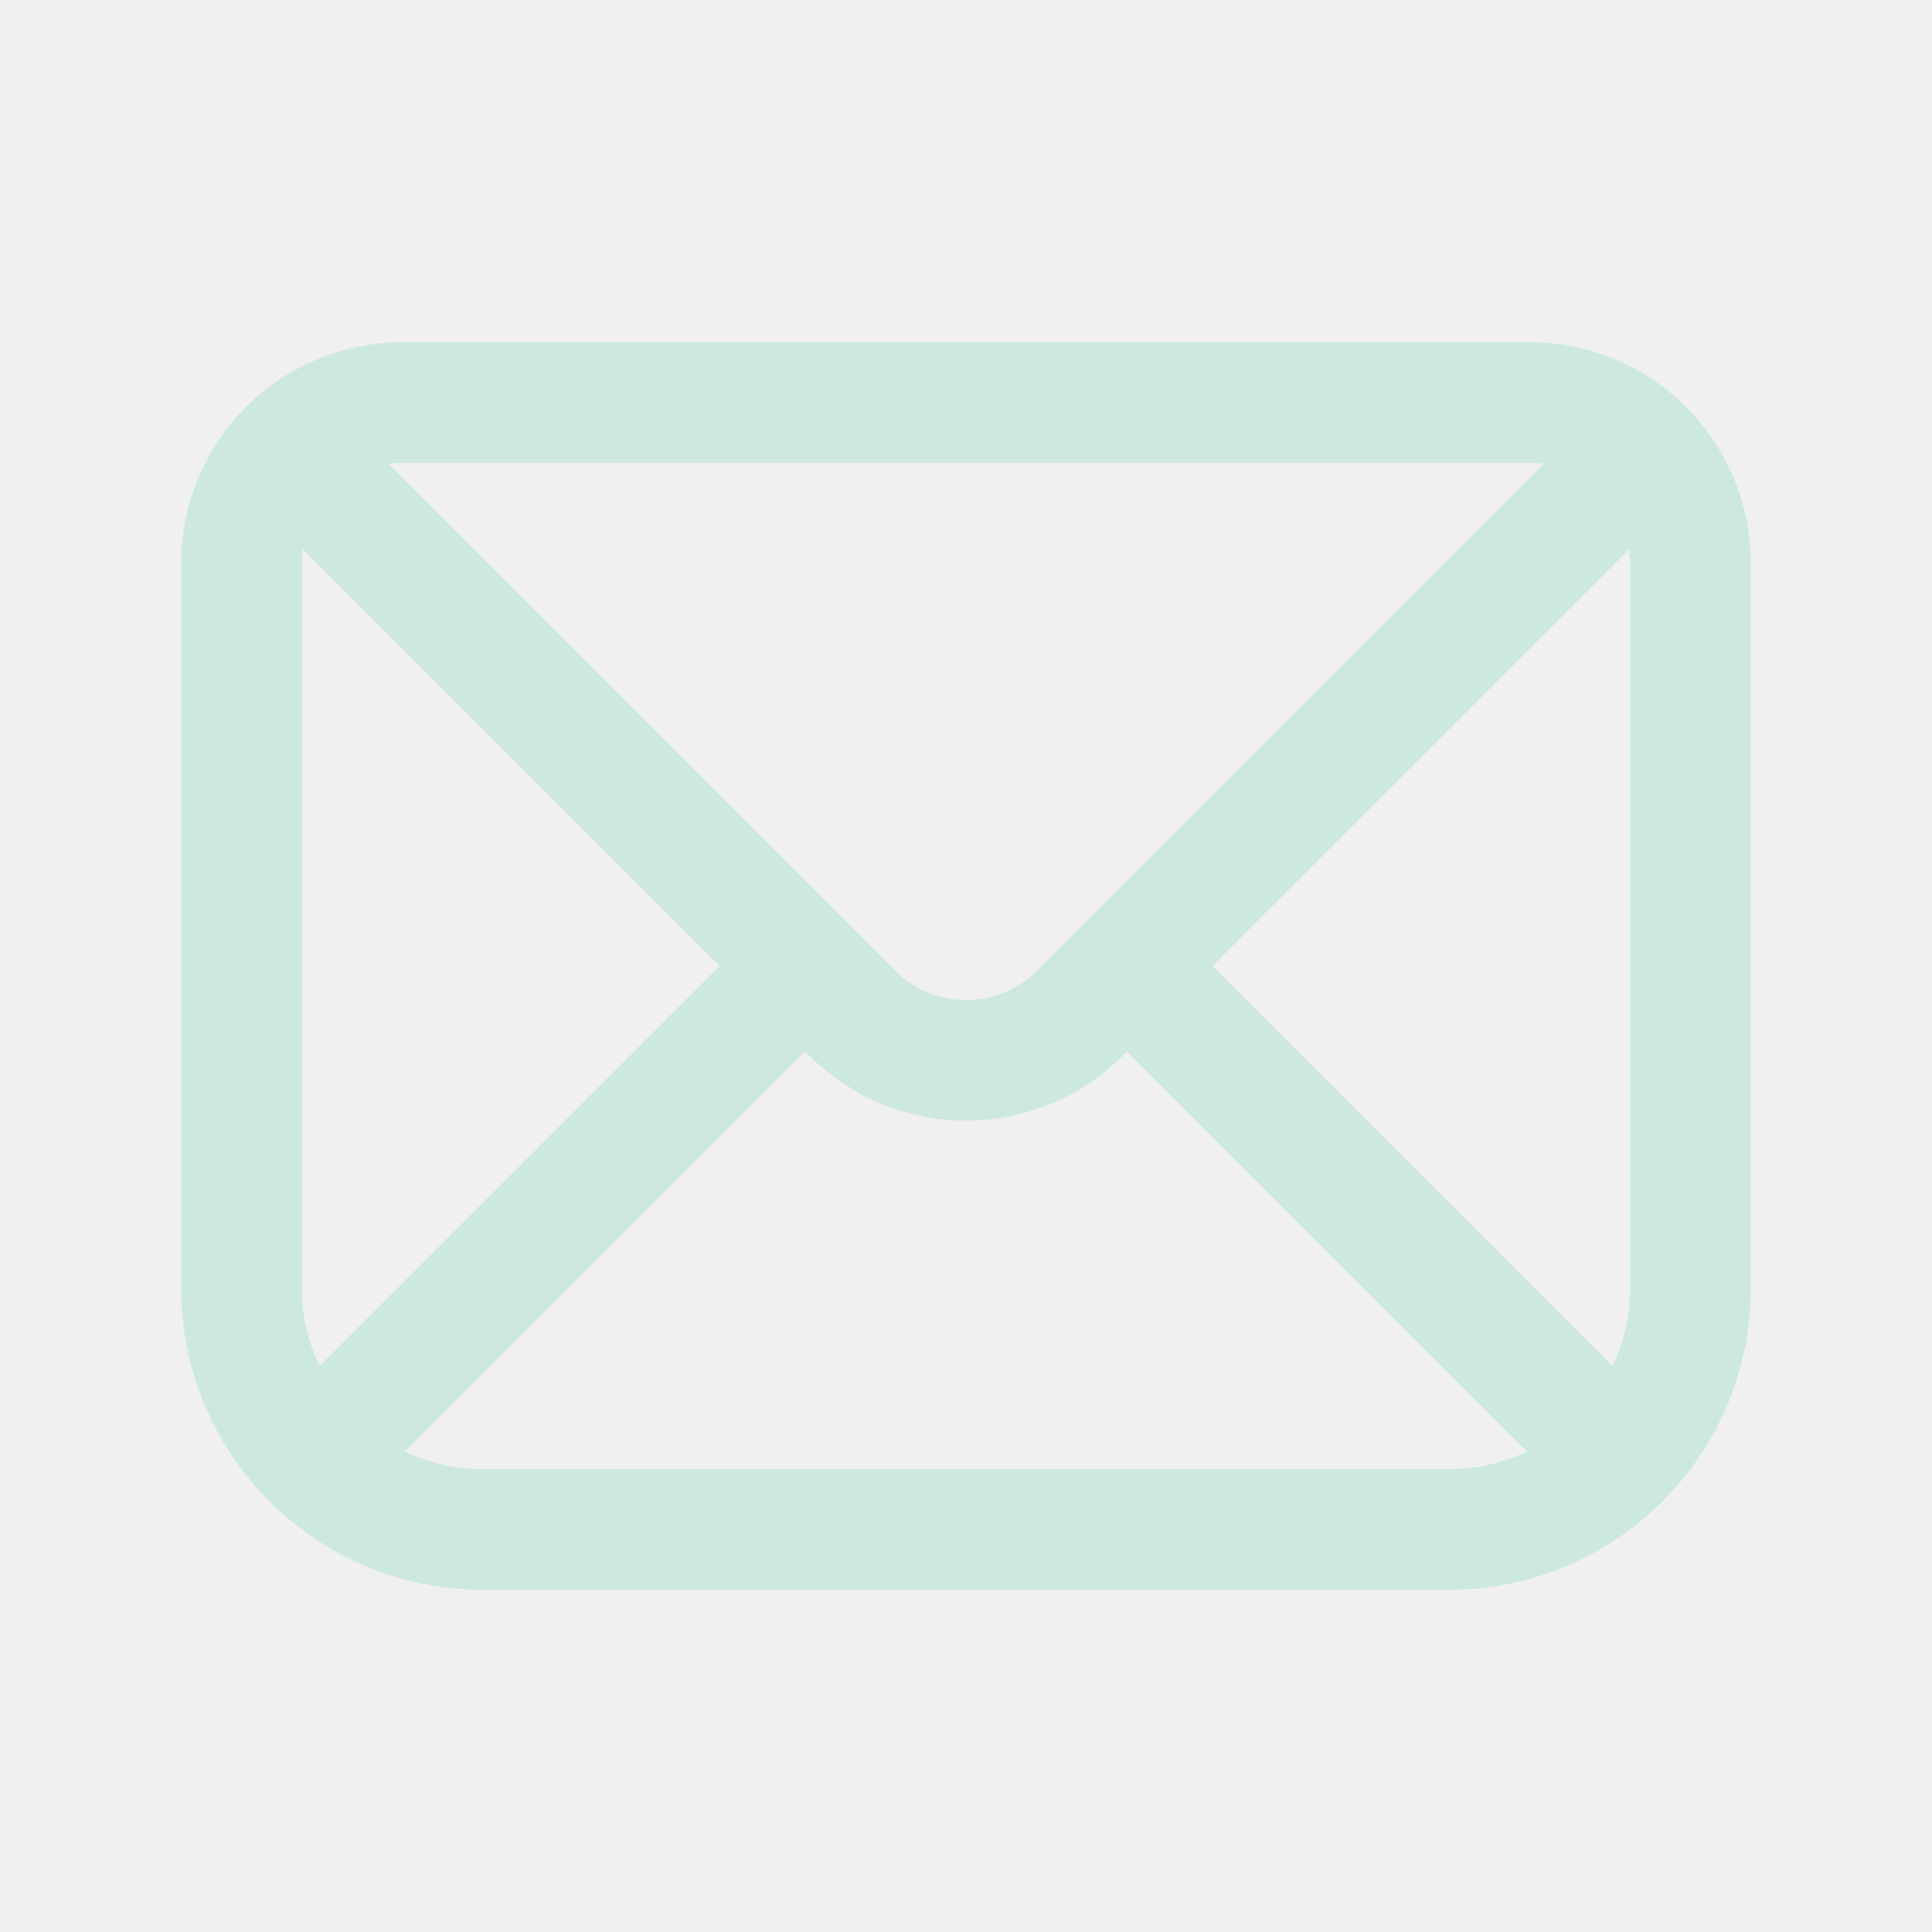
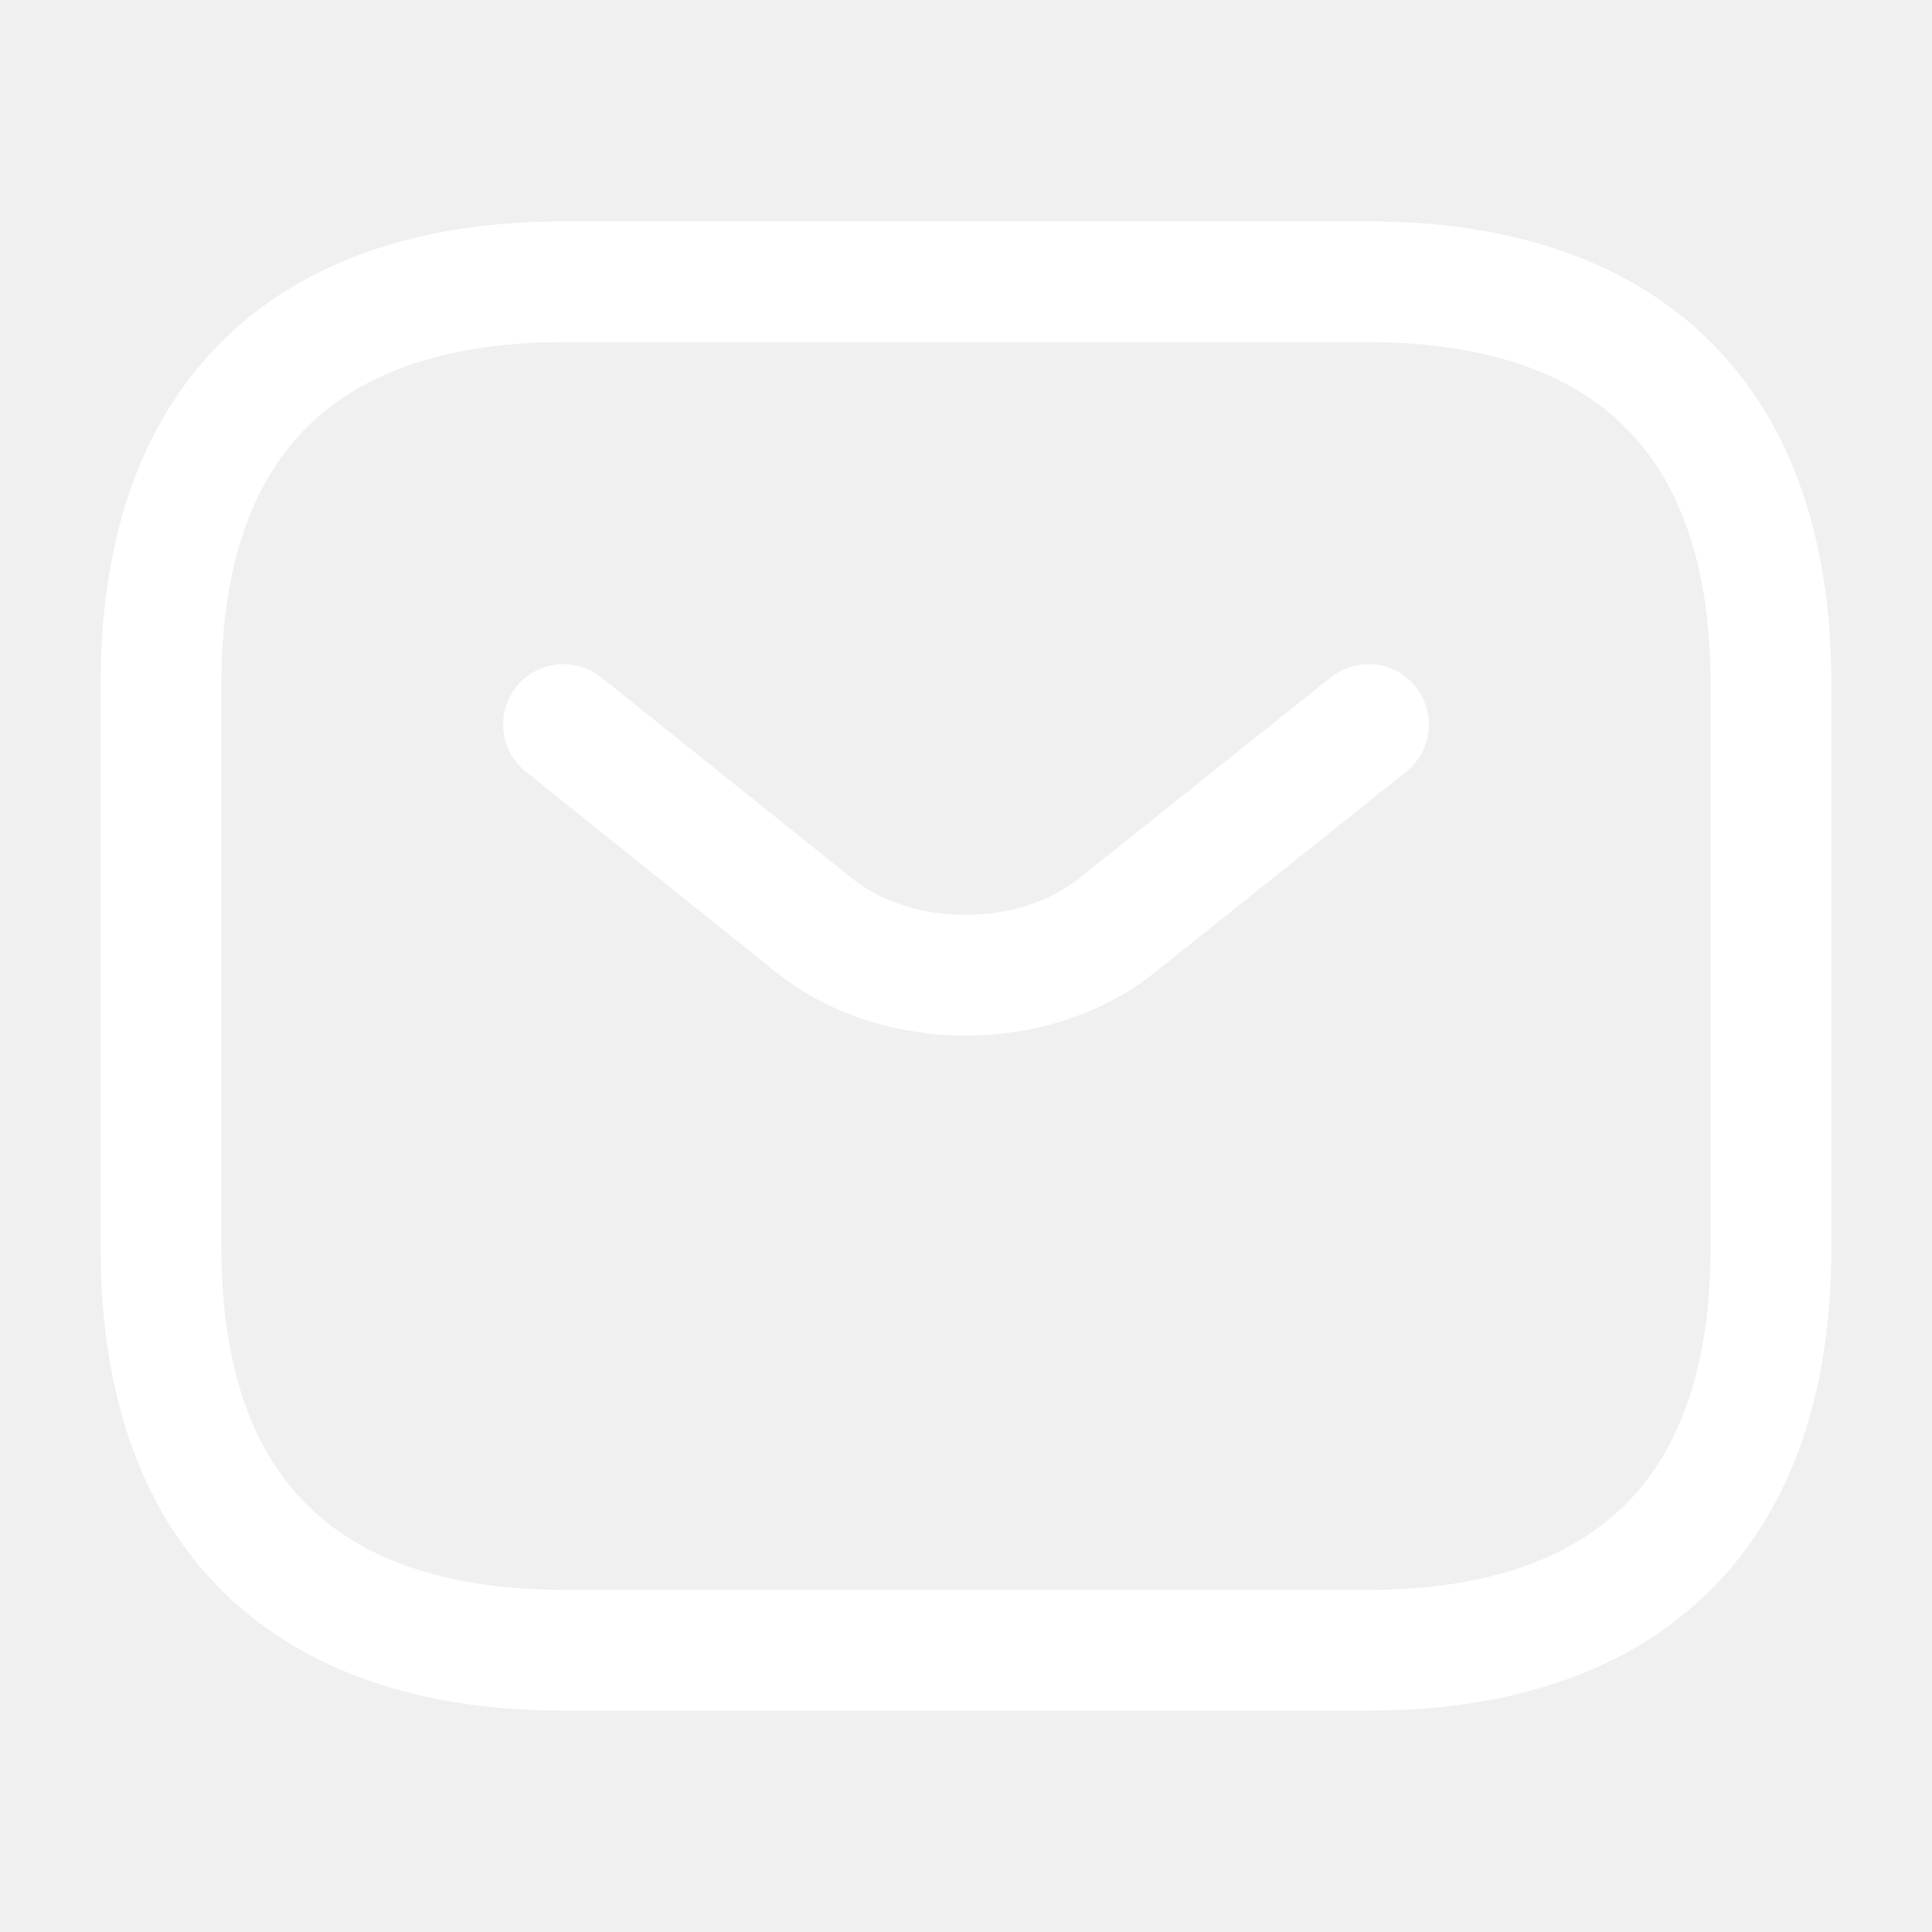
<svg xmlns="http://www.w3.org/2000/svg" width="24" height="24" viewBox="0 0 24 24" fill="none">
-   <path d="M4 6L10 12M20 6L14 12M10 12L10.586 12.586C11.367 13.367 12.633 13.367 13.414 12.586L14 12M10 12L3.879 18.121M14 12L20.121 18.121M20.121 18.121C20.664 17.578 21 16.828 21 16V7C21 5.895 20.105 5 19 5H5C3.895 5 3 5.895 3 7V16C3 16.828 3.336 17.578 3.879 18.121M20.121 18.121C19.578 18.664 18.828 19 18 19H6C5.172 19 4.422 18.664 3.879 18.121" stroke="#CDE9DF" stroke-width="1.5" stroke-linecap="round" />
+   <path d="M17 20.5H7C4 20.5 2 19 2 15.5V8.5C2 5 4 3.5 7 3.5H17C20 3.5 22 5 22 8.5V15.5C22 19 20 20.5 17 20.5Z" stroke="white" stroke-width="1.5" stroke-miterlimit="10" stroke-linecap="round" stroke-linejoin="round" />
+   <path d="M17 9L13.87 11.5C12.84 12.32 11.15 12.32 10.12 11.5L7 9" stroke="white" stroke-width="1.5" stroke-miterlimit="10" stroke-linecap="round" stroke-linejoin="round" />
</svg>
